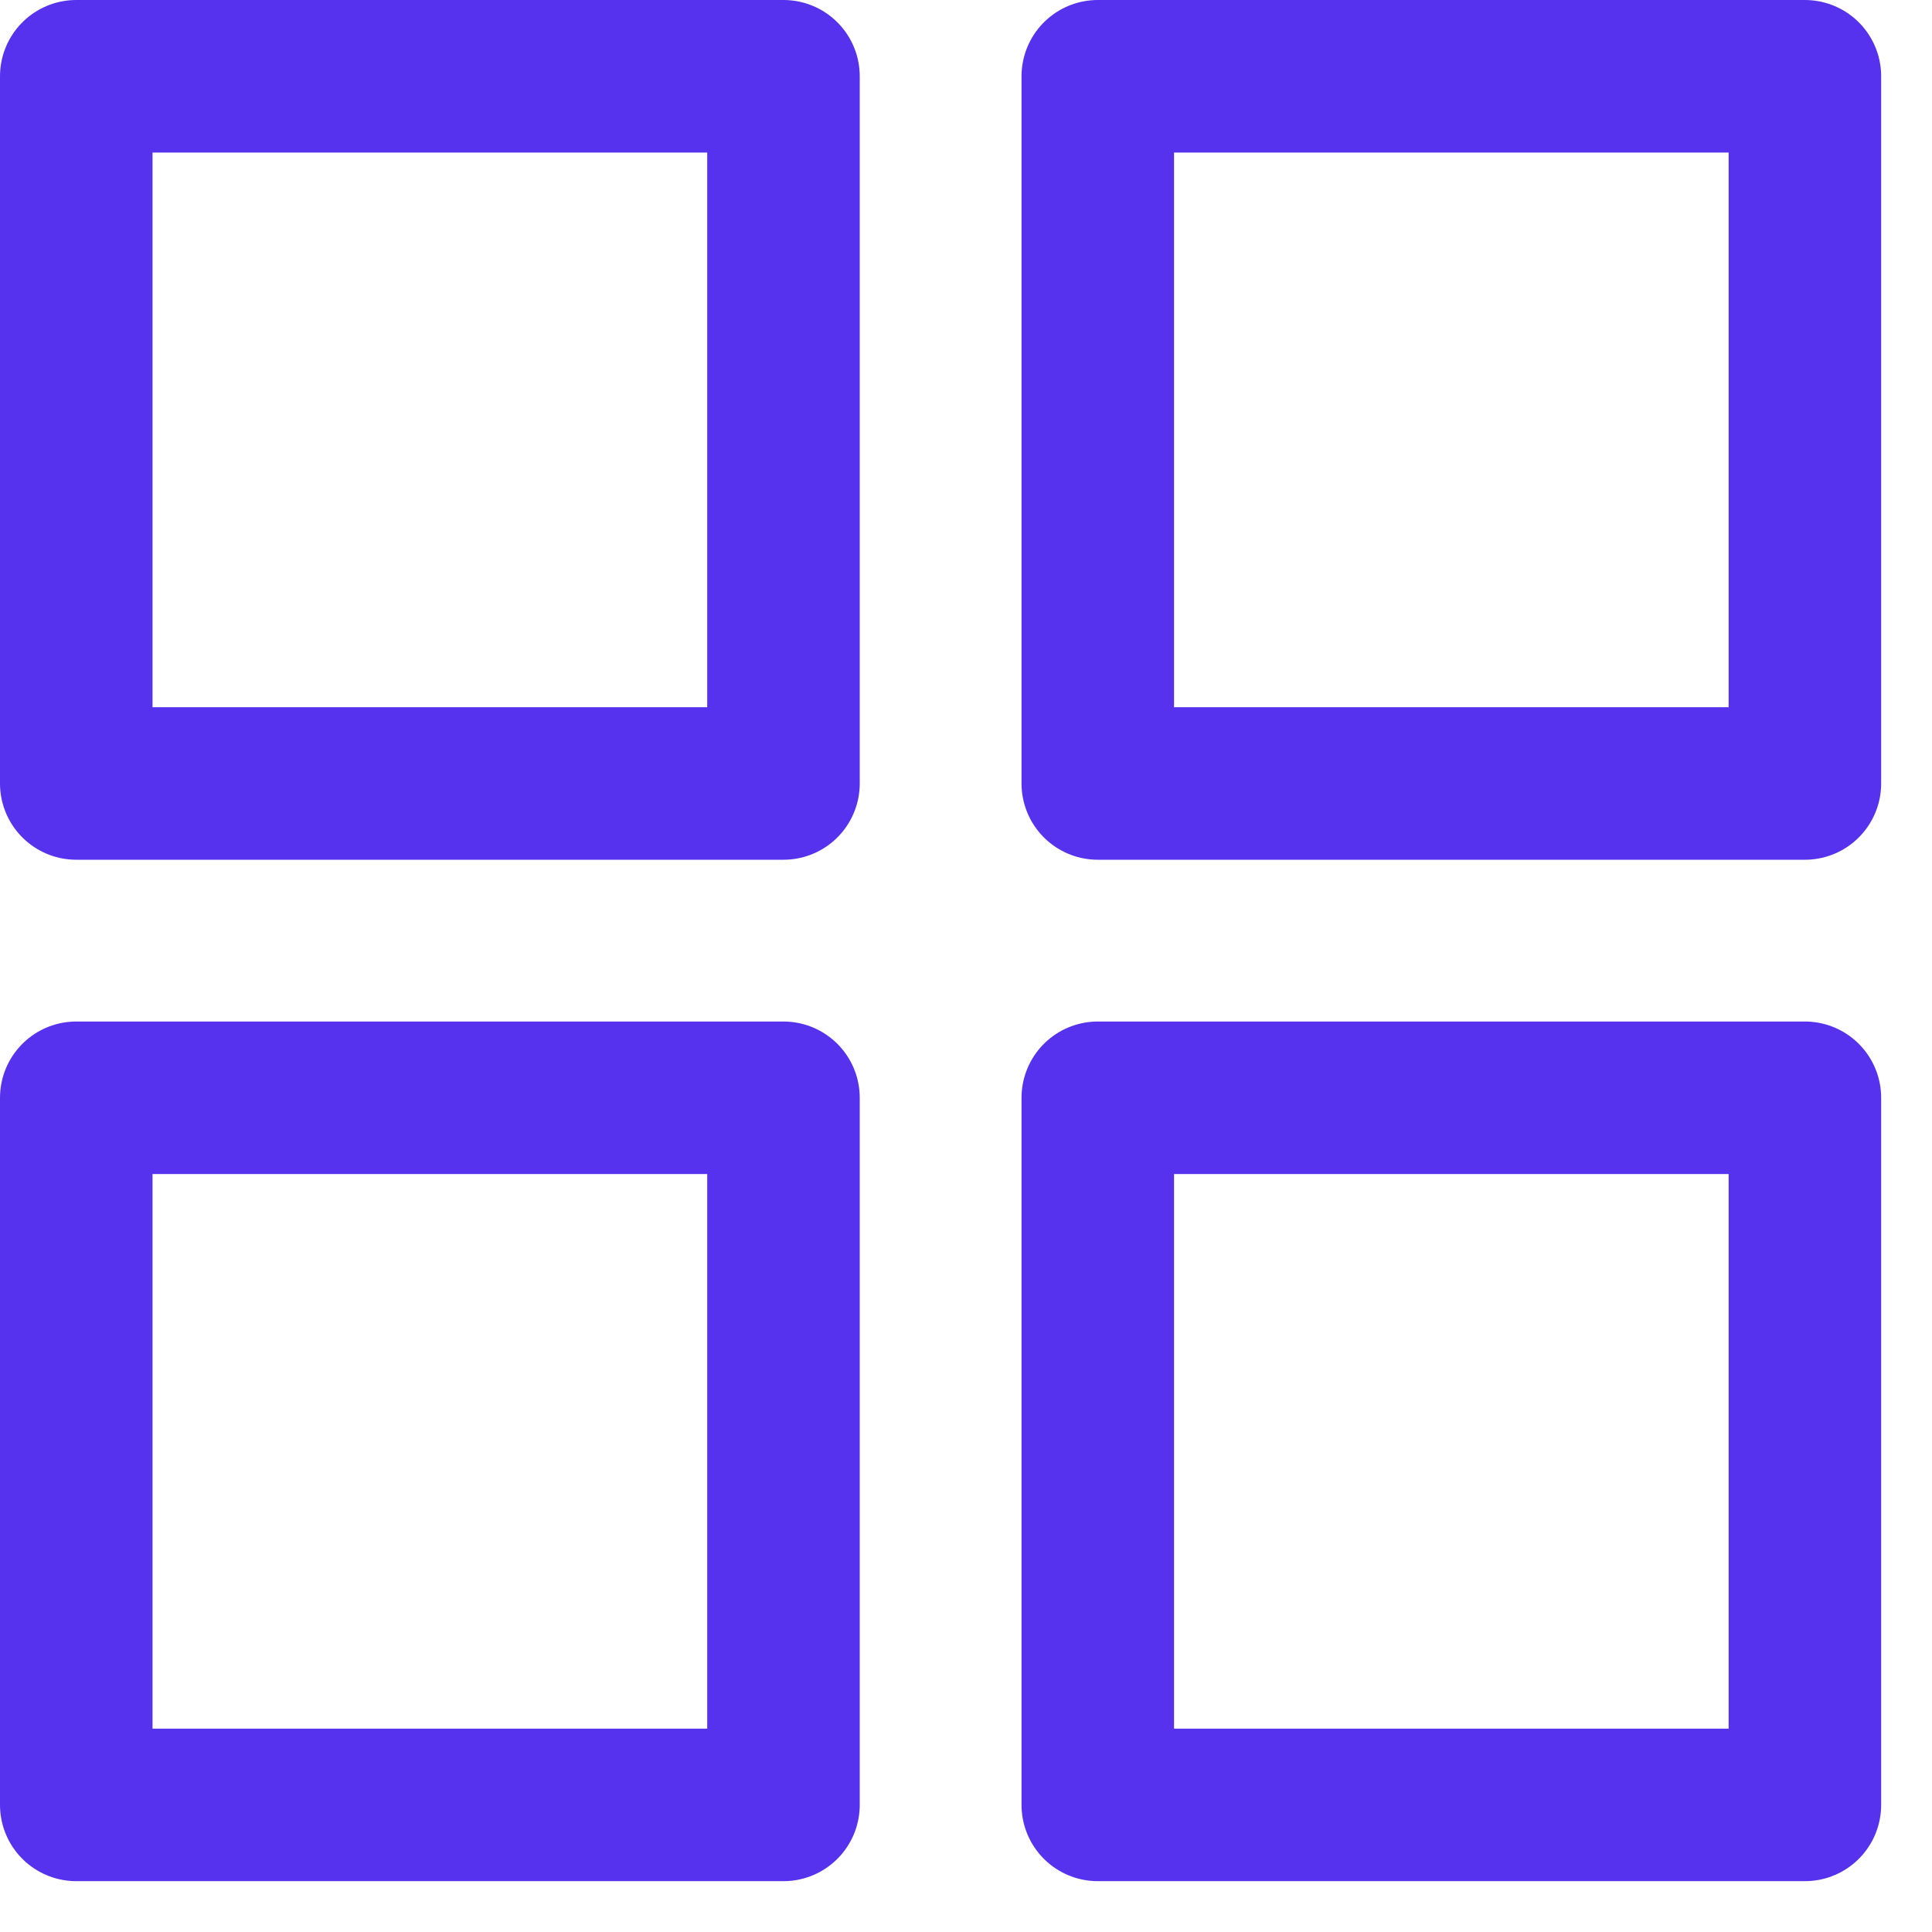
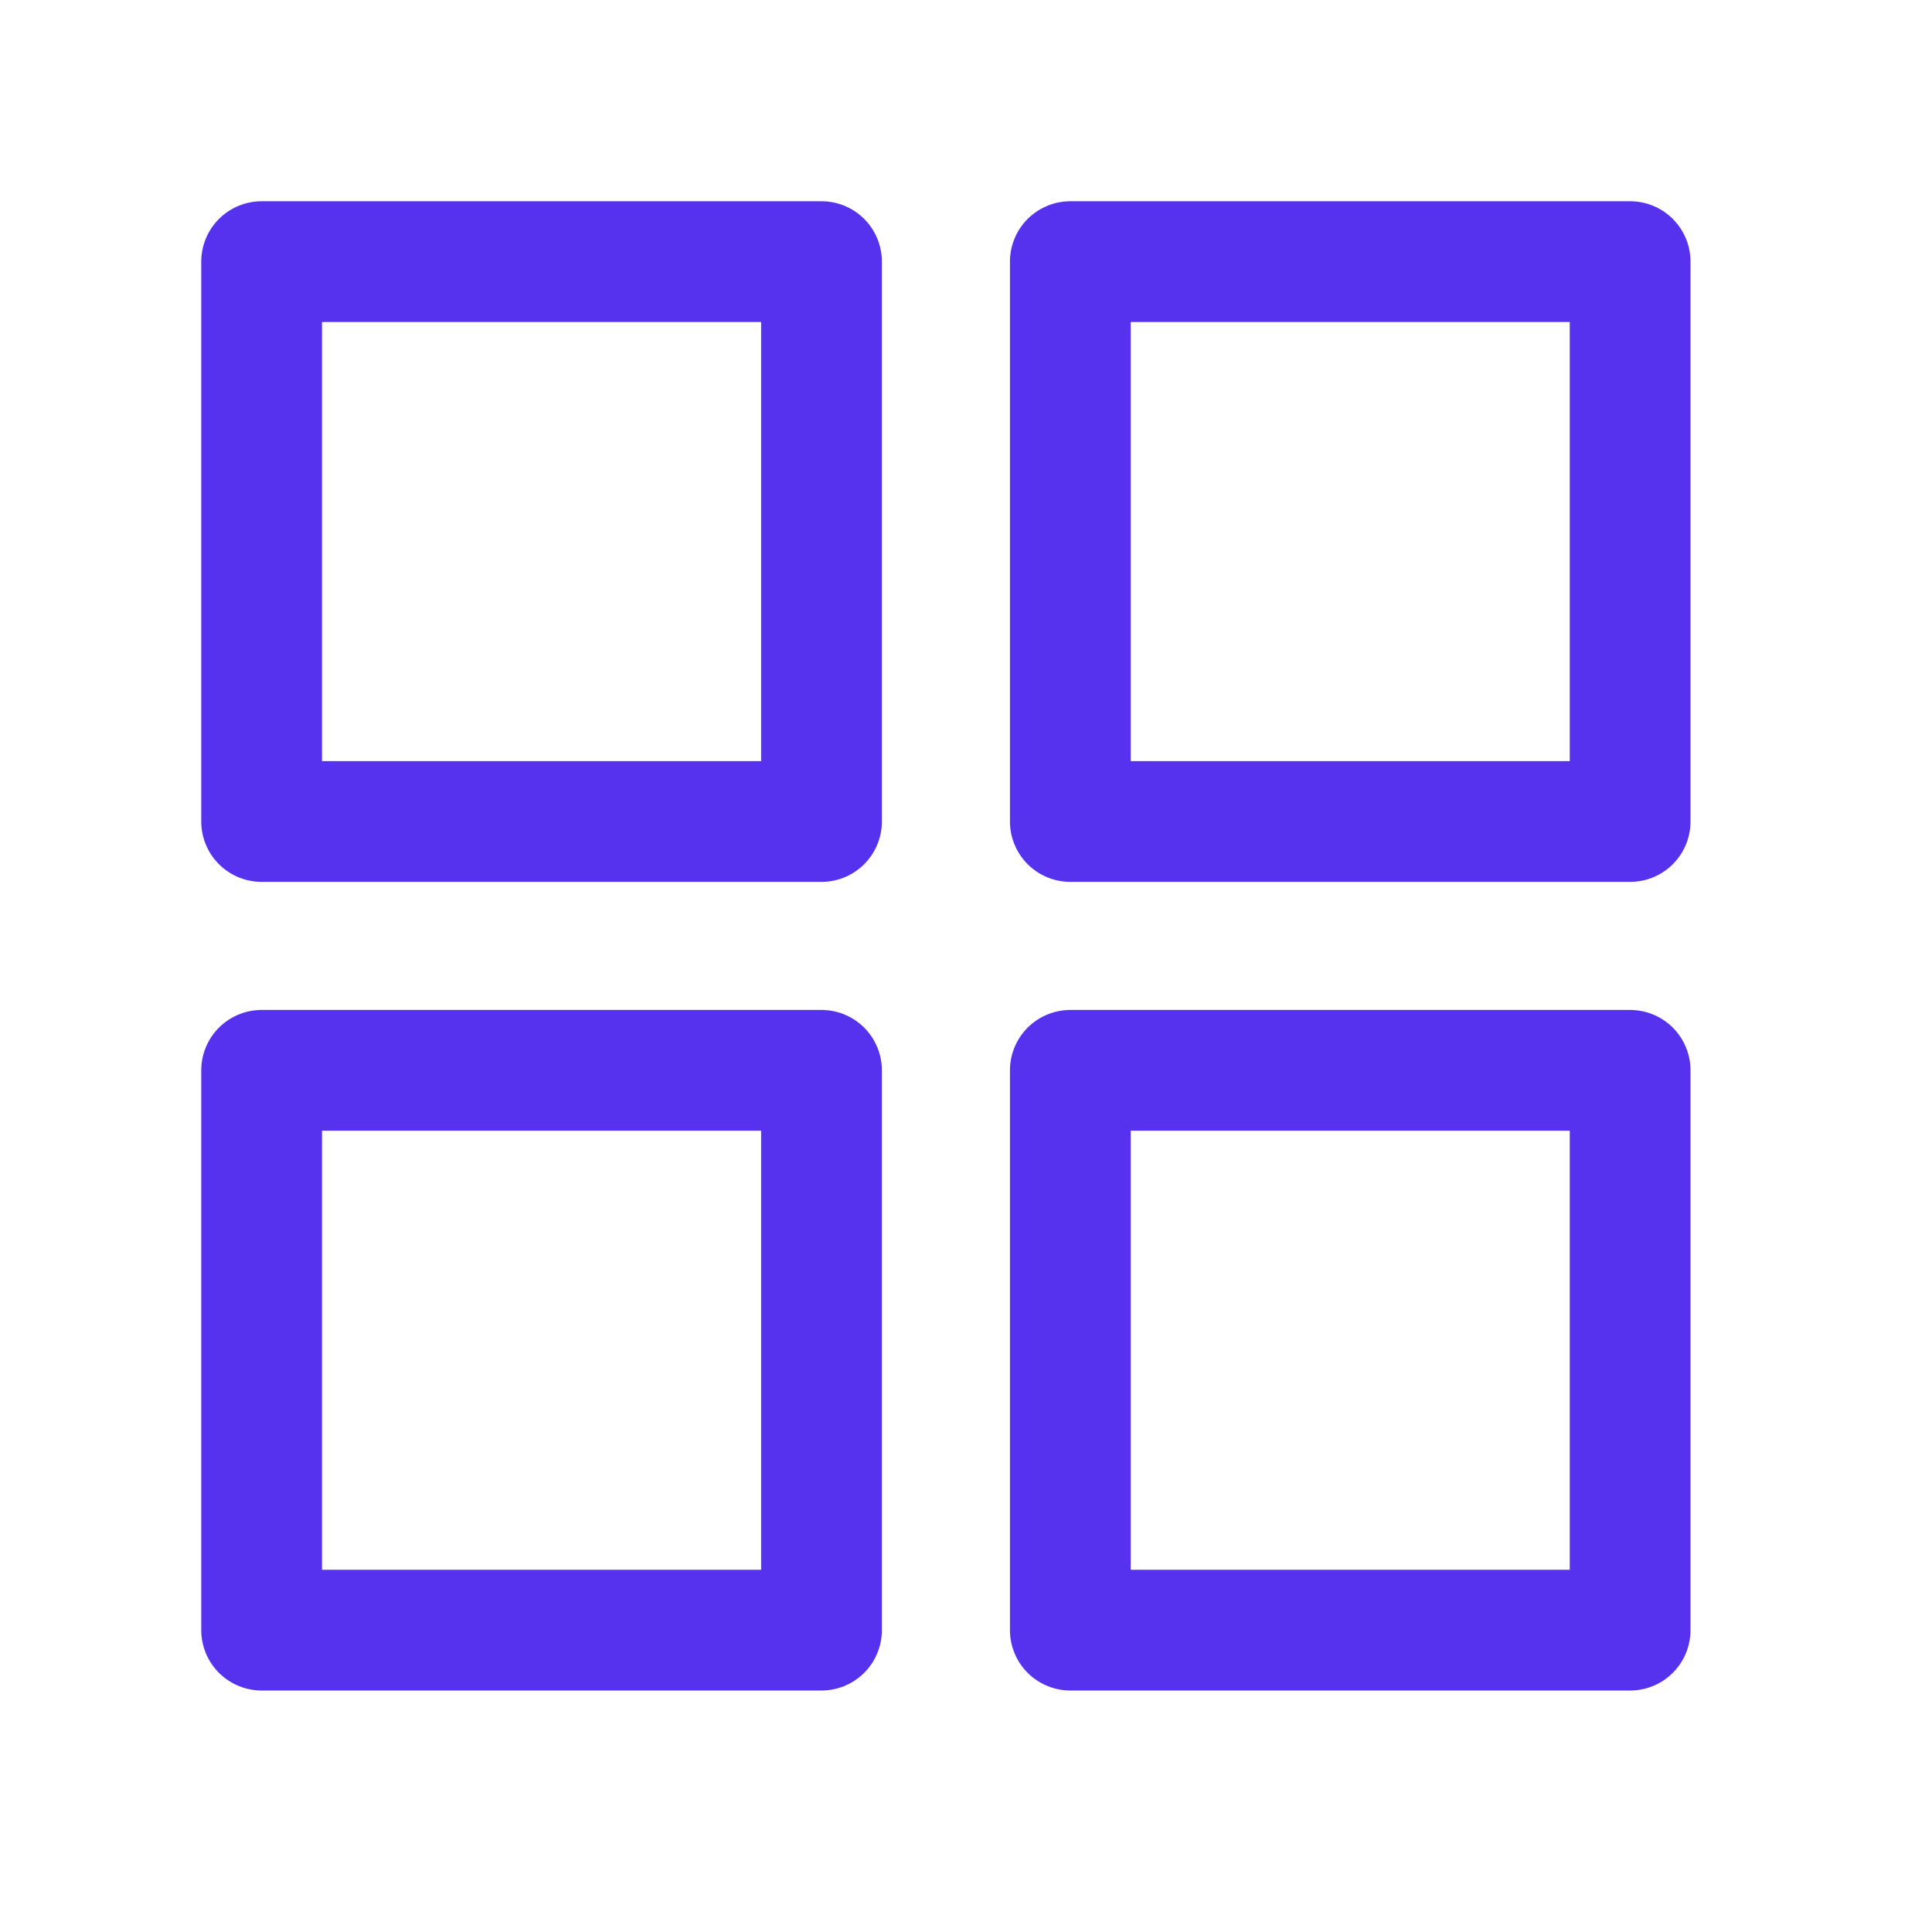
- <svg xmlns="http://www.w3.org/2000/svg" width="19" height="19" viewBox="0 0 19 19" fill="none">
-   <path d="M0.75 0.75H7.705V7.705H0.75V0.75ZM0.75 10.796H7.705V17.75H0.75V10.796ZM10.796 10.796H17.75V17.75H10.796V10.796ZM10.796 0.75H17.75V7.705H10.796V0.75Z" stroke="#5732EE" stroke-width="1.5" stroke-linejoin="round" />
+ <svg xmlns="http://www.w3.org/2000/svg" width="24" height="24" viewBox="0 0 24 24" fill="none">
+   <g transform="translate(2.5,2.5)">
+     <path d="M0.75 0.75H7.705V7.705H0.75V0.75ZM0.75 10.796H7.705V17.75H0.75V10.796ZM10.796 10.796H17.75V17.75H10.796V10.796ZM10.796 0.75H17.75V7.705H10.796V0.75Z" stroke="#5732EE" stroke-width="1.5" stroke-linejoin="round" />
+   </g>
</svg>
